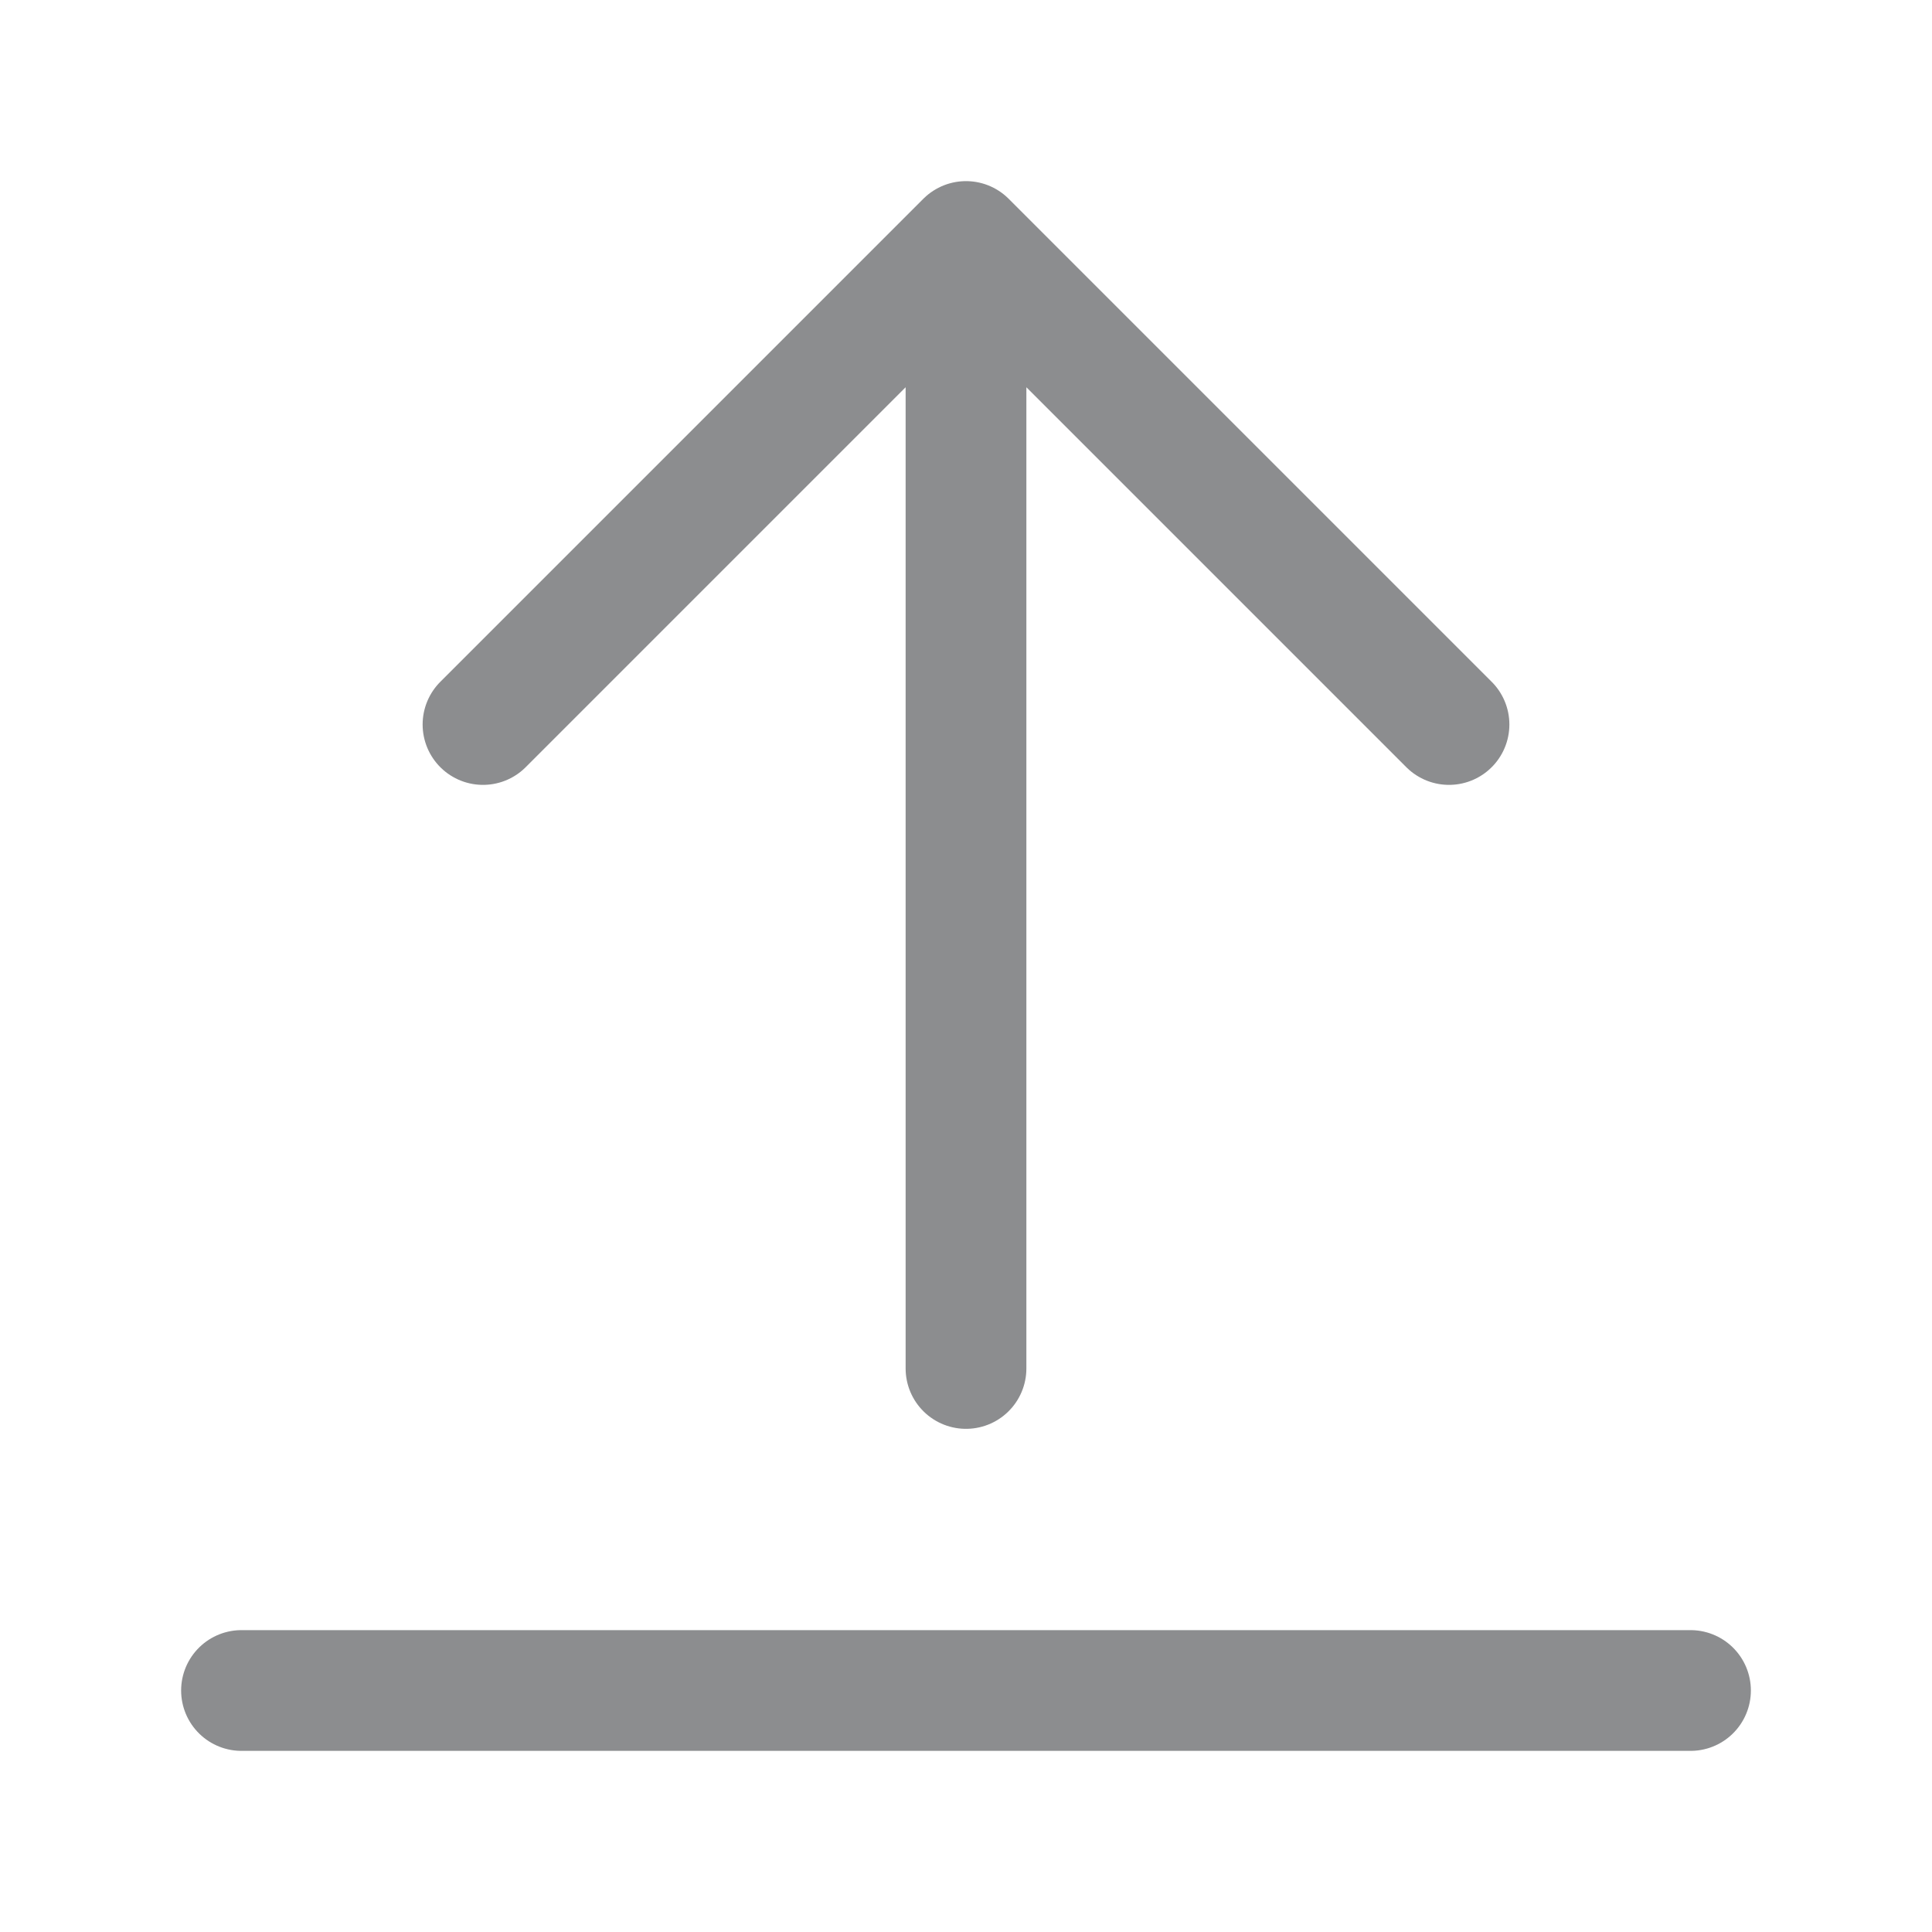
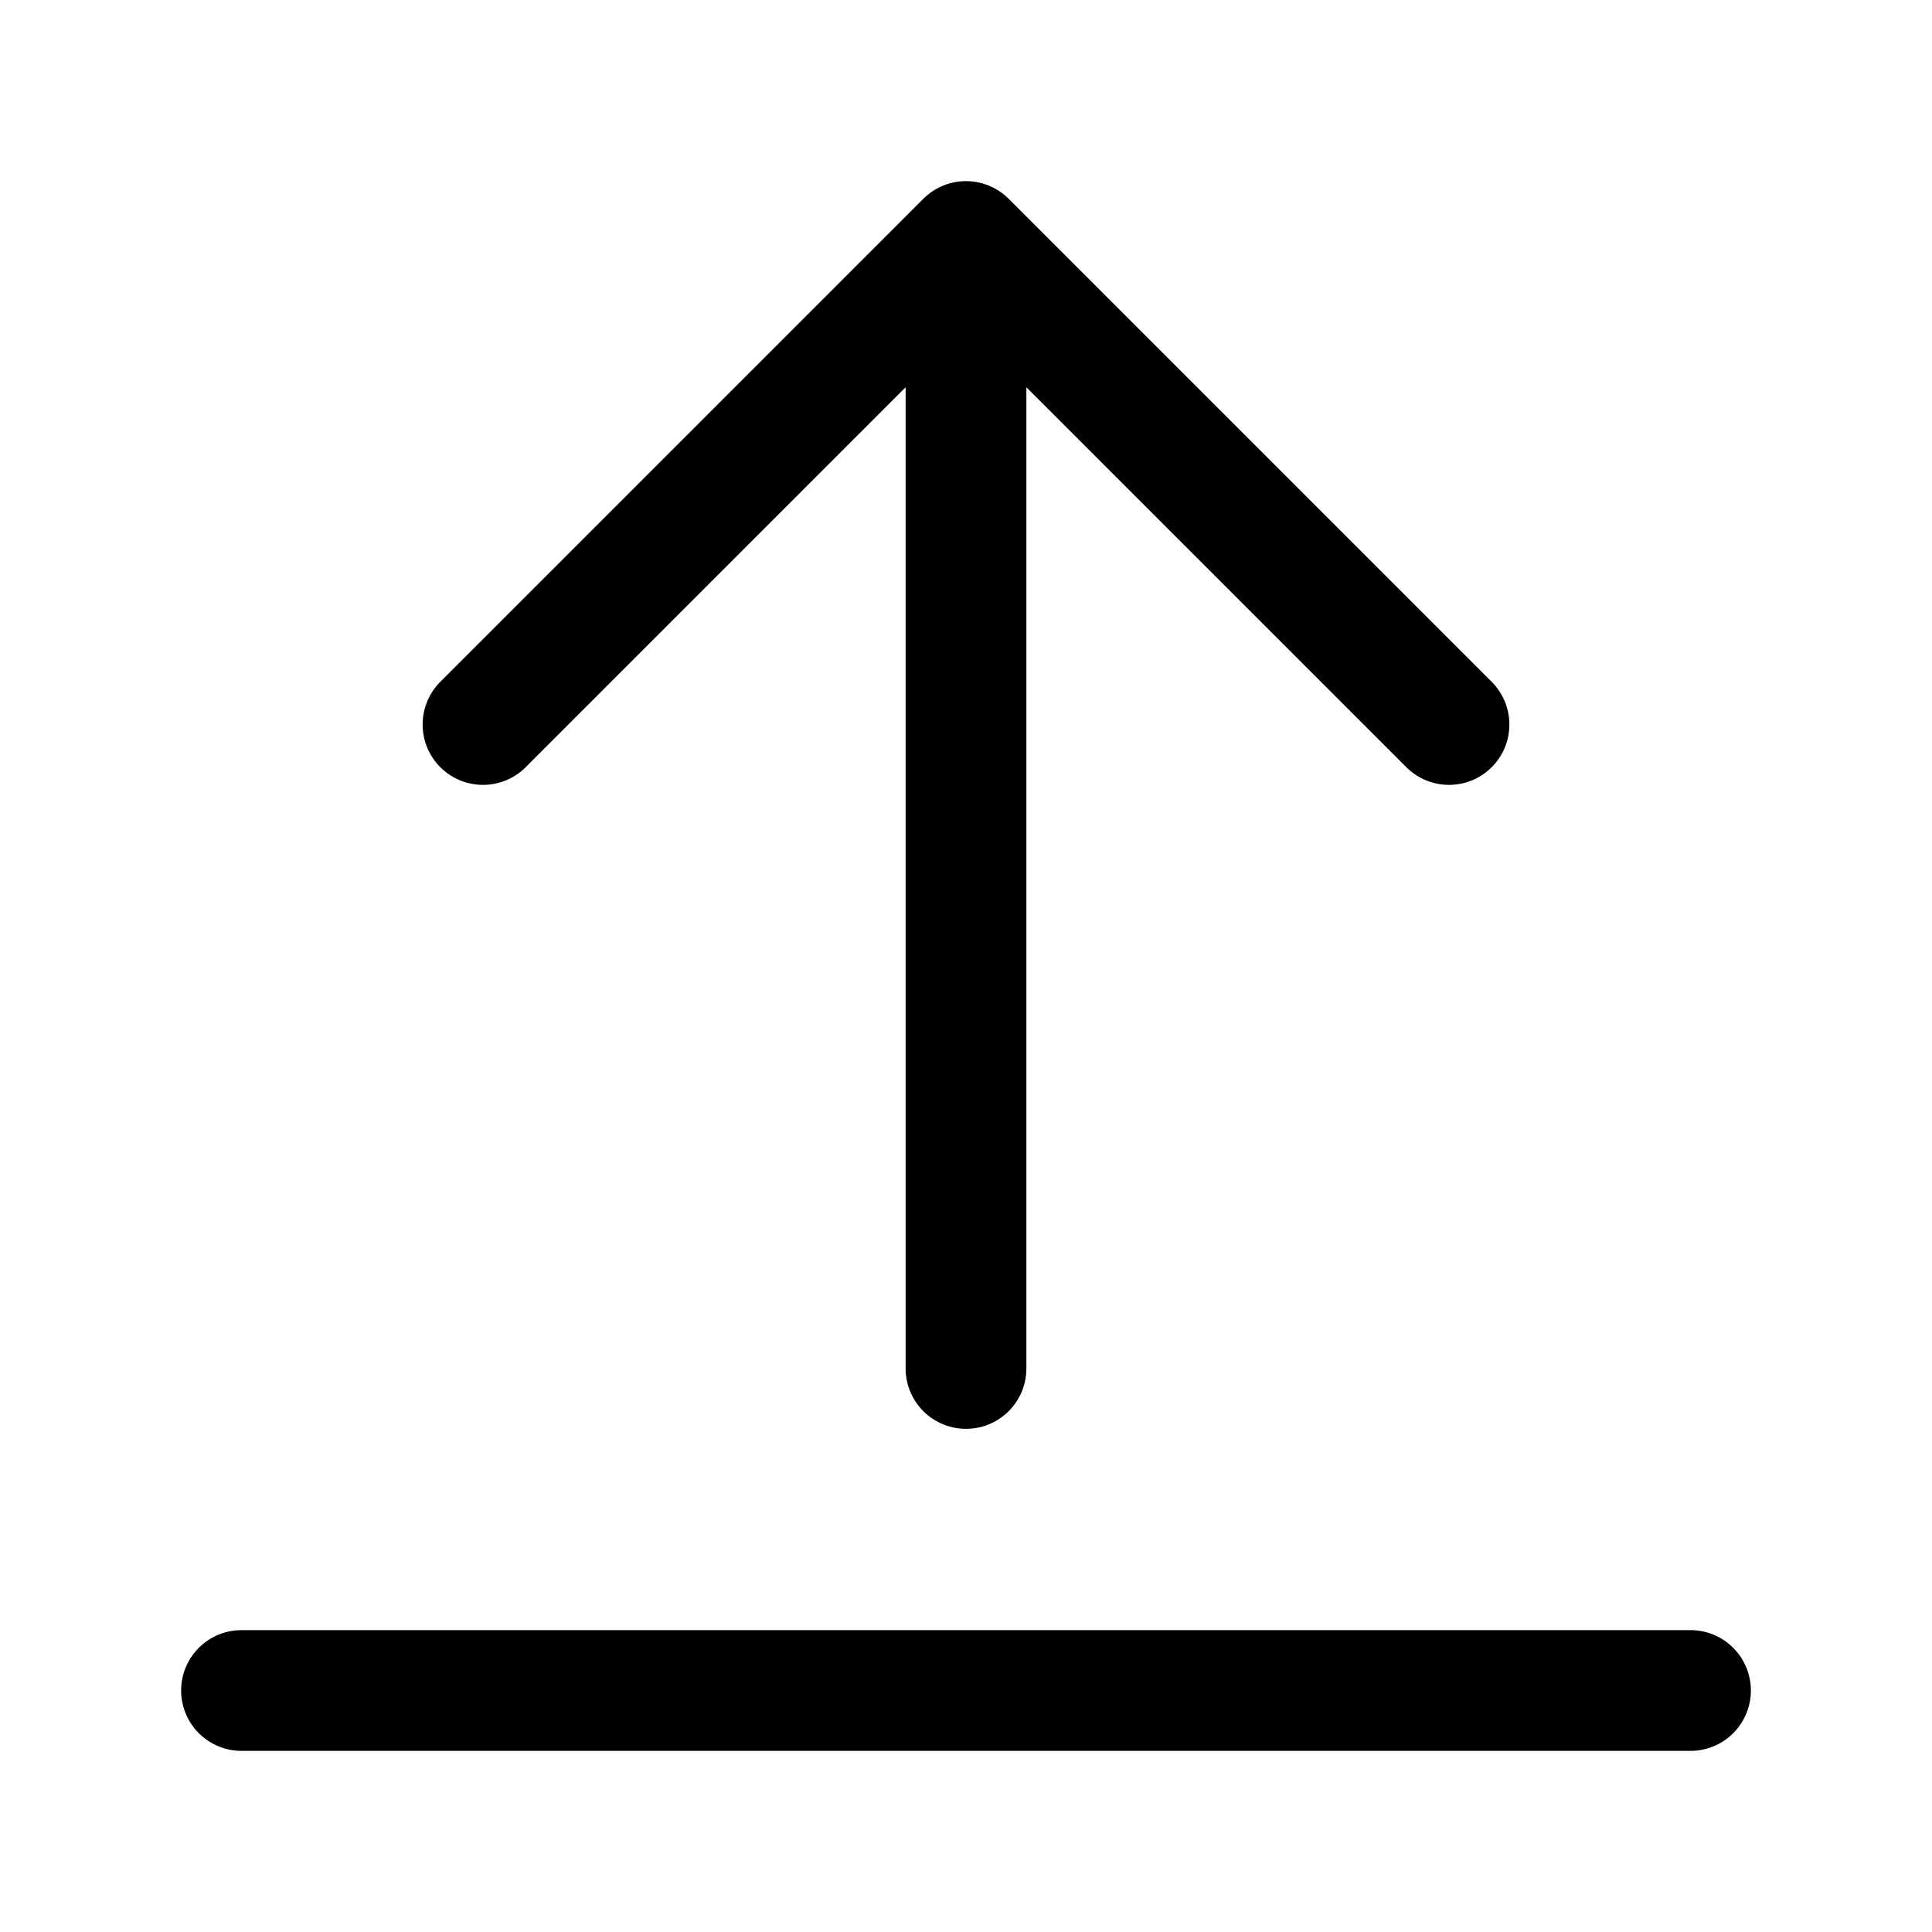
<svg xmlns="http://www.w3.org/2000/svg" width="16" height="16" viewBox="0 0 16 16" fill="none">
-   <path d="M14 14H2M12 6L8 2M8 2L4 6M8 2V11.333" stroke="#8C8D8F" stroke-linecap="round" stroke-linejoin="round" />
+   <path d="M14 14H2M12 6L8 2M8 2L4 6M8 2V11.333" stroke="currentColor" stroke-linecap="round" stroke-linejoin="round" />
</svg>
